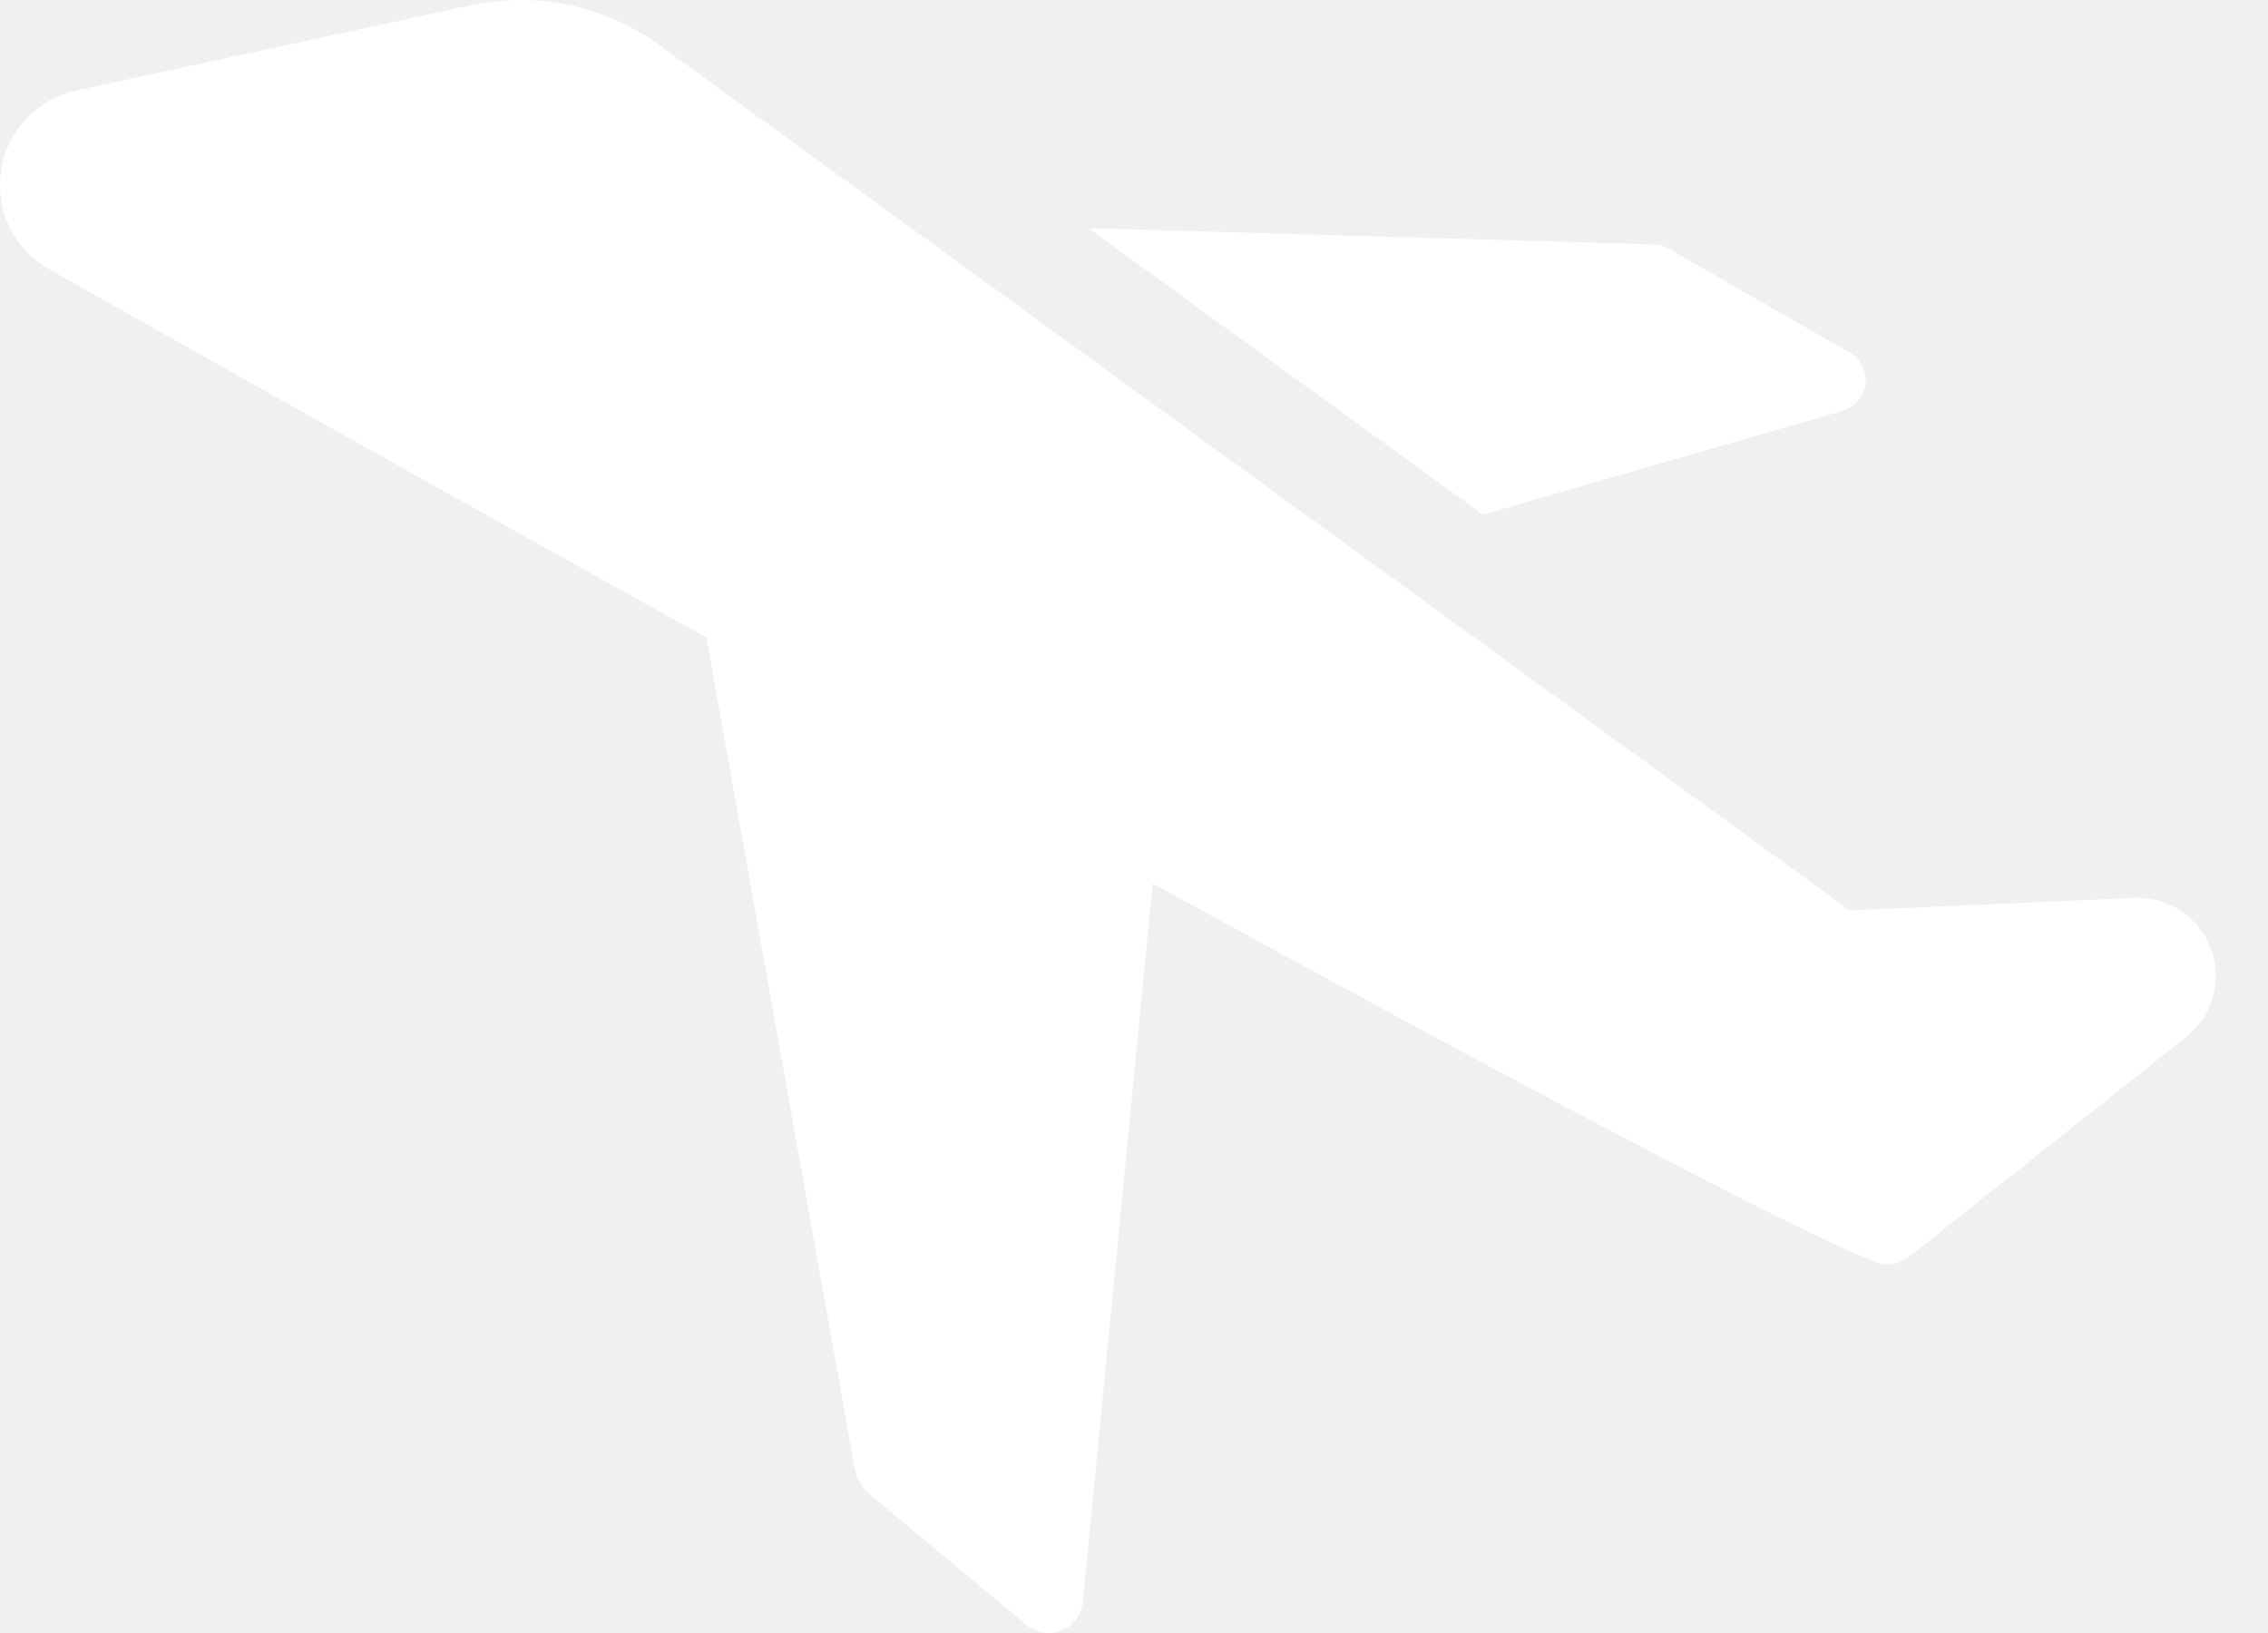
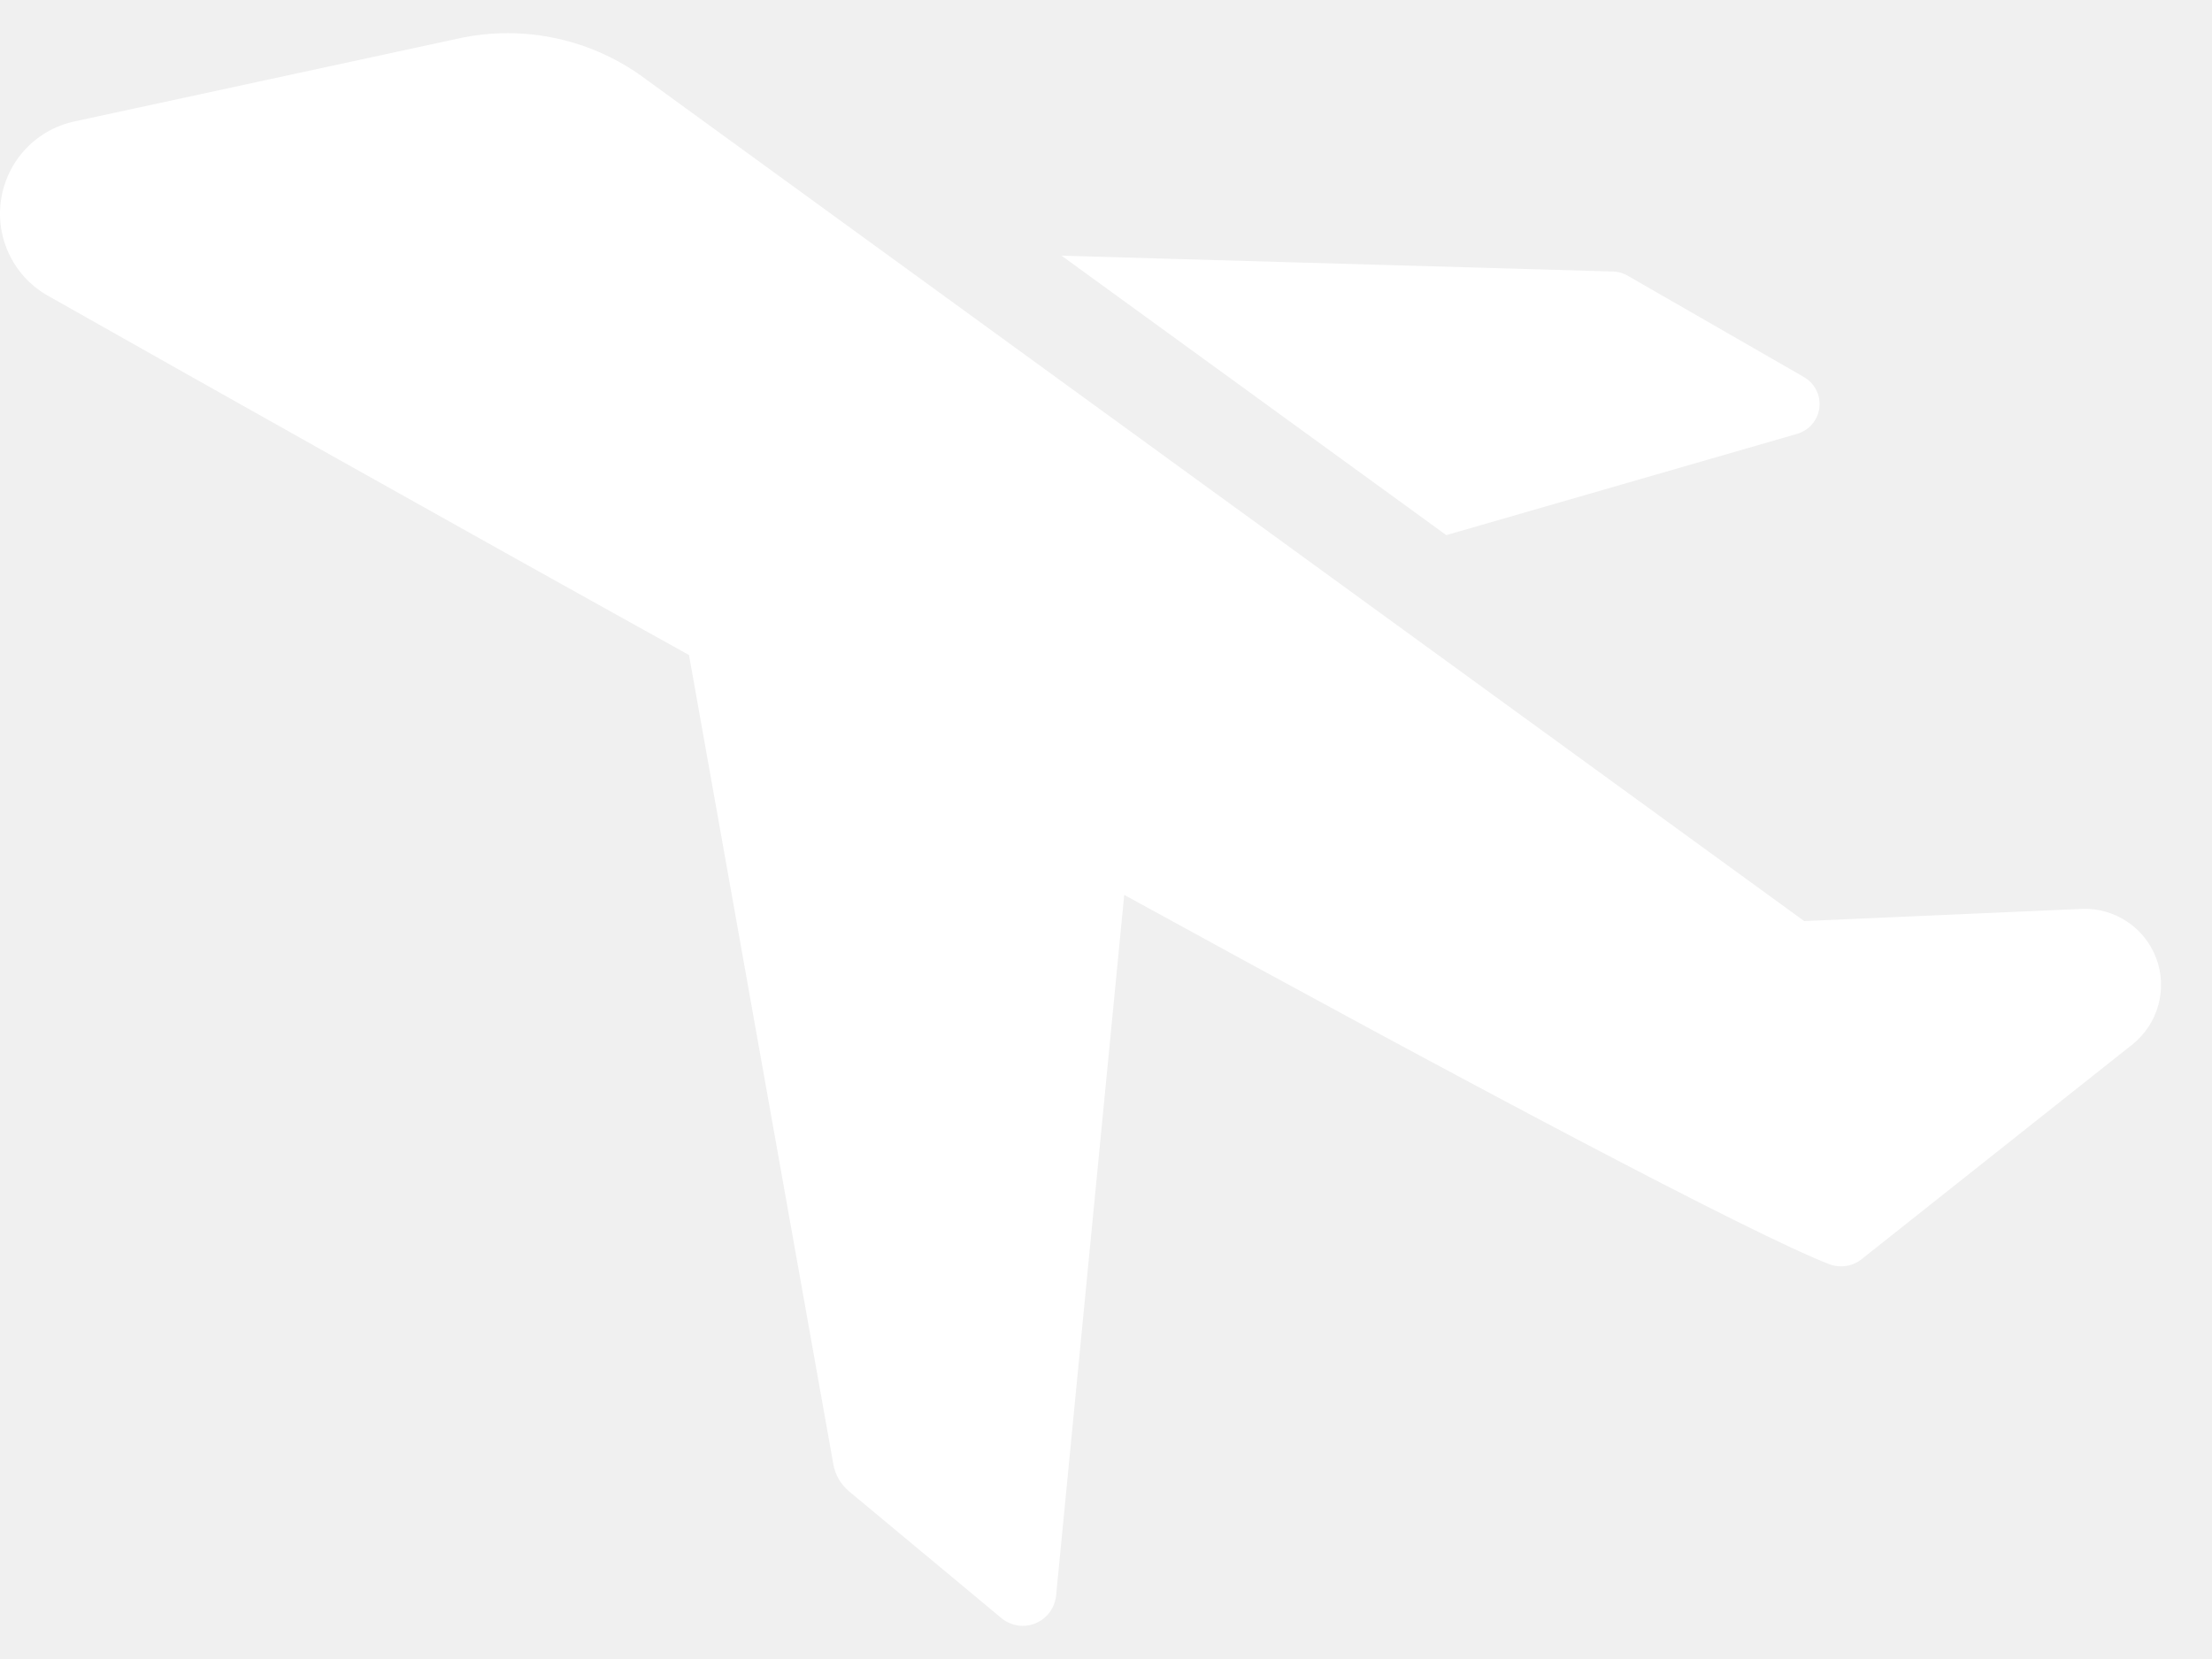
- <svg xmlns="http://www.w3.org/2000/svg" width="25" height="18" viewBox="0 0 25 18" fill="none">
+ <svg xmlns="http://www.w3.org/2000/svg" width="40" height="30" viewBox="0 0 25 18" fill="none">
  <path fill-rule="evenodd" clip-rule="evenodd" d="M5.187 0.059L0.853 0.995C0.638 1.039 0.443 1.147 0.292 1.306C0.142 1.465 0.044 1.666 0.012 1.882C-0.021 2.098 0.014 2.319 0.112 2.515C0.209 2.711 0.365 2.872 0.557 2.976C2.407 4.022 5.035 5.501 7.787 7.028L9.418 16.172C9.439 16.293 9.502 16.402 9.597 16.481L11.317 17.912C11.37 17.956 11.433 17.985 11.502 17.996C11.57 18.006 11.639 17.998 11.703 17.972C11.767 17.945 11.822 17.902 11.863 17.847C11.904 17.792 11.929 17.726 11.936 17.658L12.706 9.739C16.552 11.851 19.806 13.578 20.68 13.915C20.741 13.937 20.806 13.942 20.87 13.932C20.934 13.921 20.994 13.894 21.044 13.853L24.106 11.425C24.246 11.311 24.347 11.156 24.394 10.982C24.441 10.809 24.433 10.624 24.37 10.456C24.307 10.287 24.192 10.142 24.042 10.042C23.892 9.942 23.715 9.891 23.535 9.897L20.391 10.035L7.299 0.52C7 0.296 6.657 0.139 6.293 0.06C5.929 -0.02 5.551 -0.02 5.187 0.059ZM16.346 5.673L20.302 4.531C20.369 4.513 20.431 4.476 20.477 4.423C20.524 4.371 20.553 4.305 20.562 4.236C20.571 4.166 20.559 4.095 20.527 4.033C20.495 3.97 20.445 3.918 20.384 3.884L18.41 2.749C18.358 2.716 18.299 2.697 18.238 2.694L11.998 2.515L16.346 5.673Z" fill="white" />
</svg>
